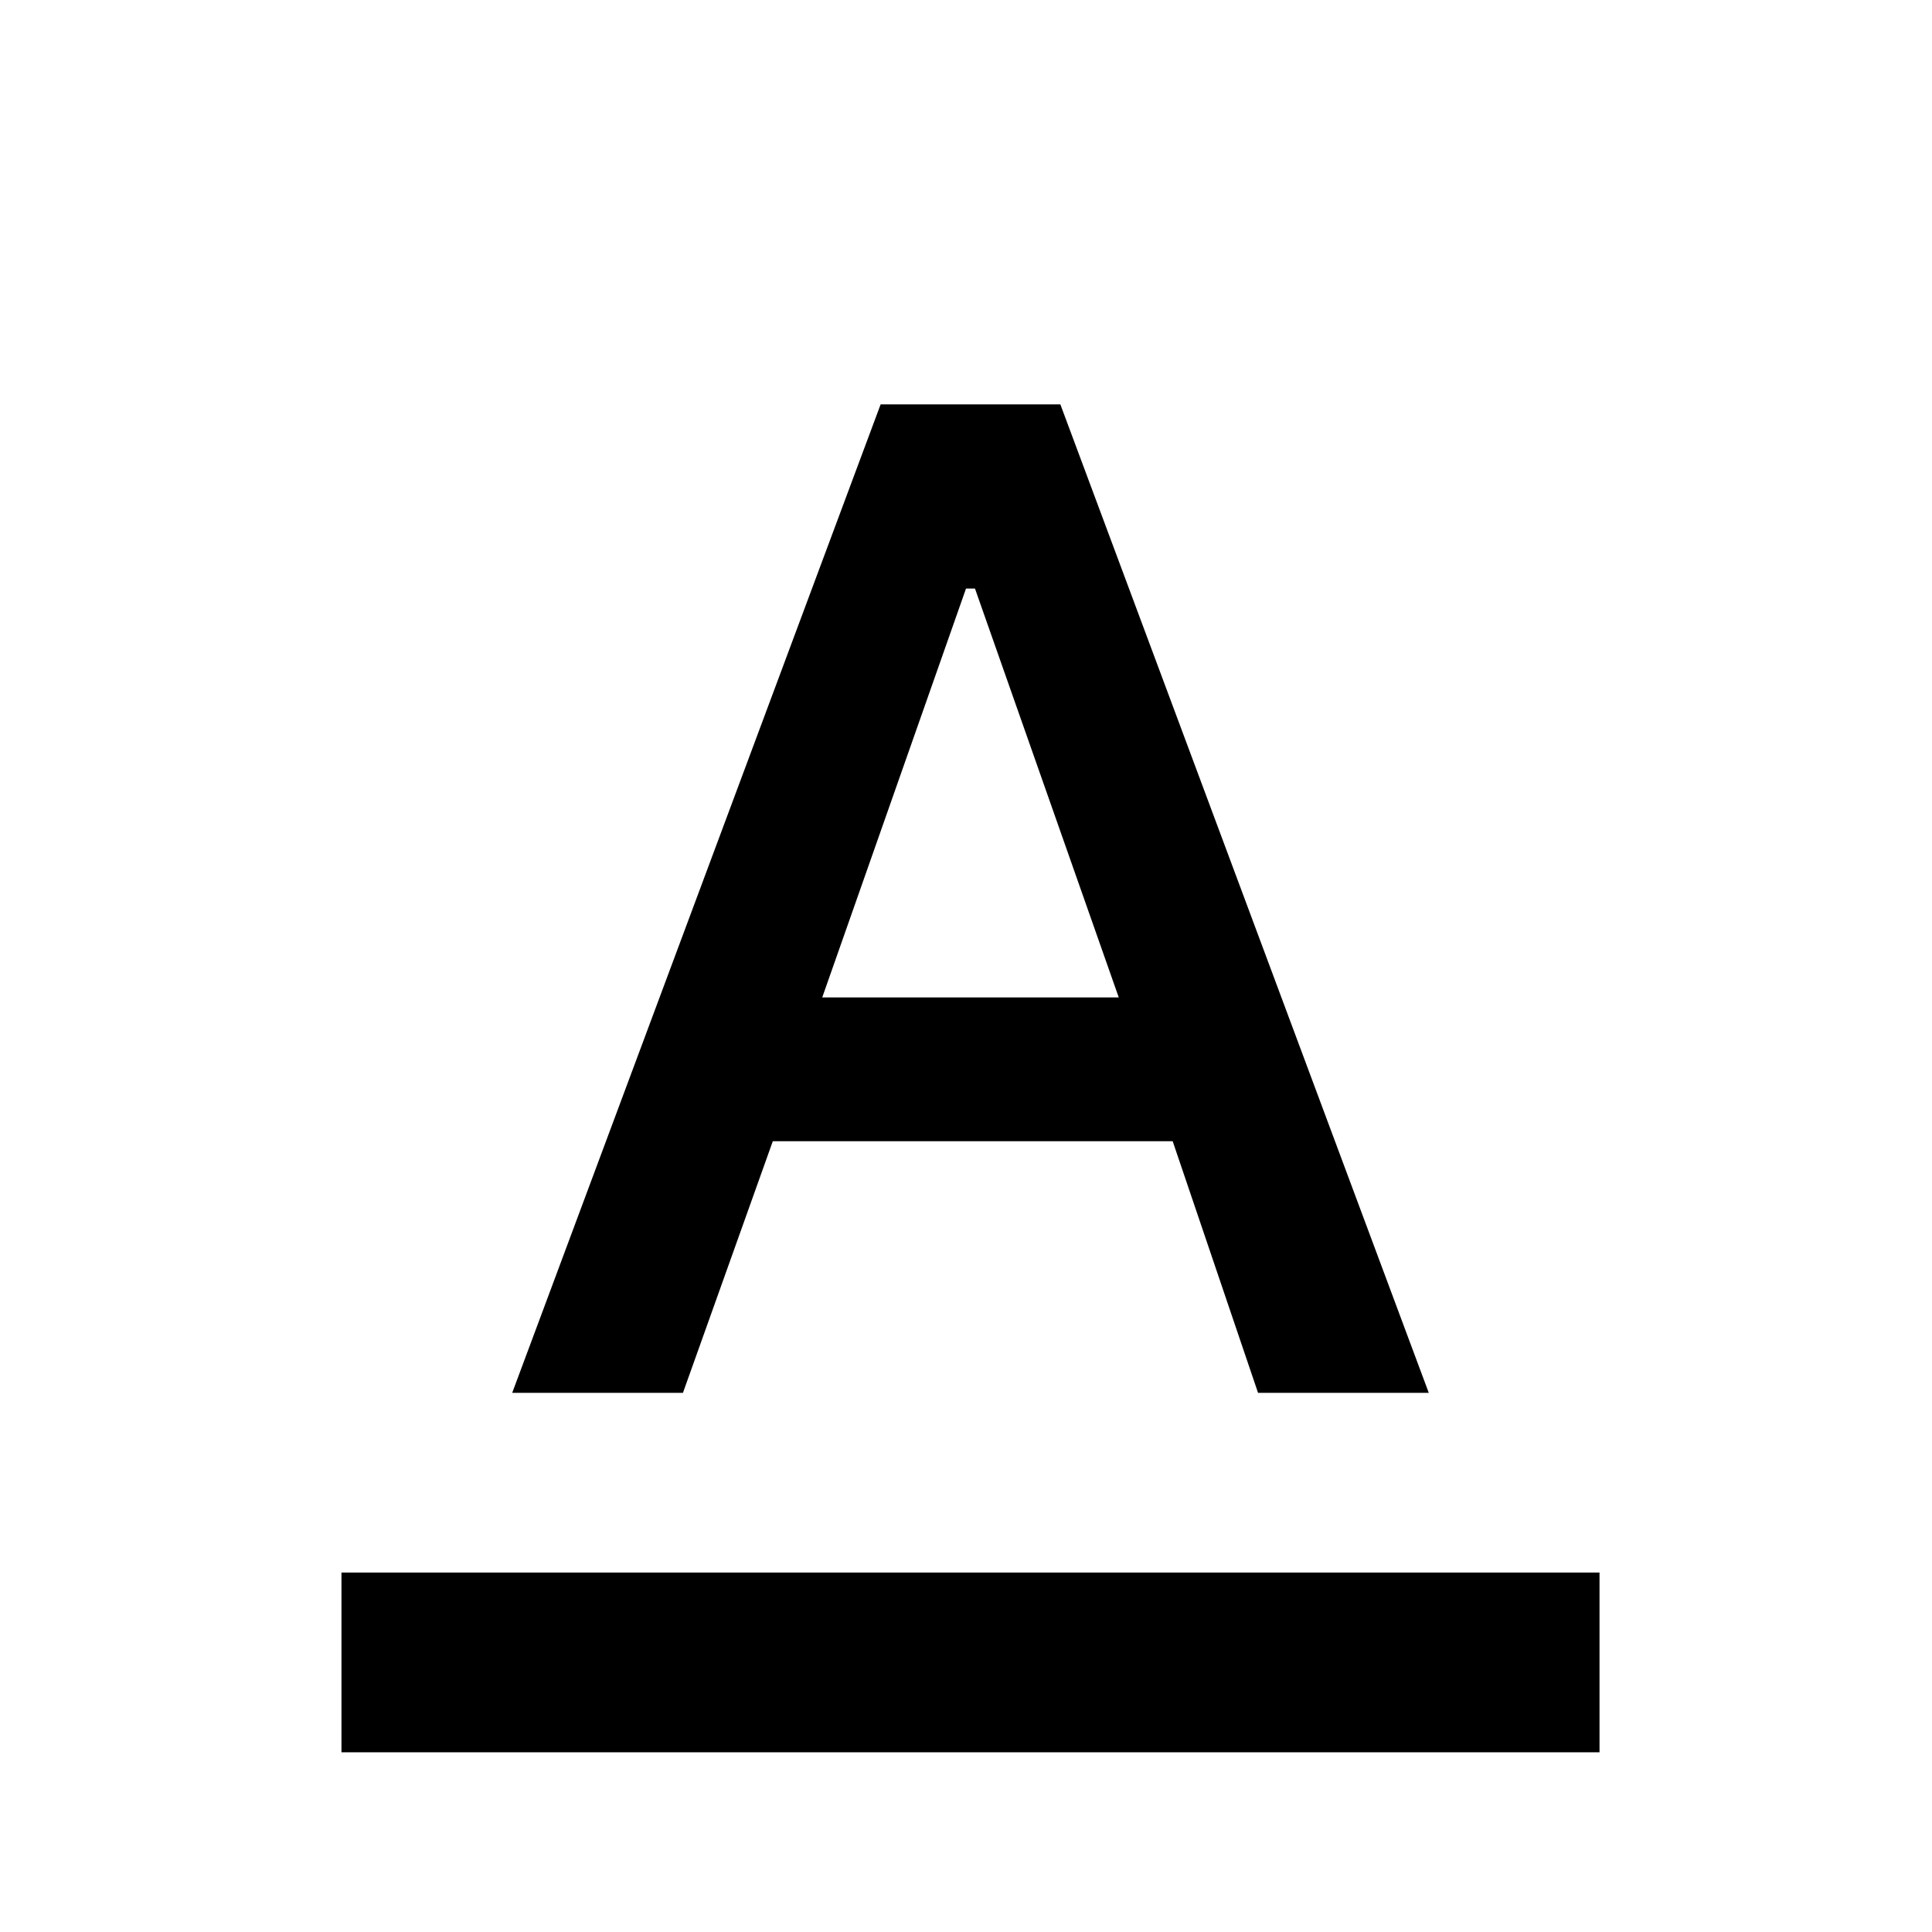
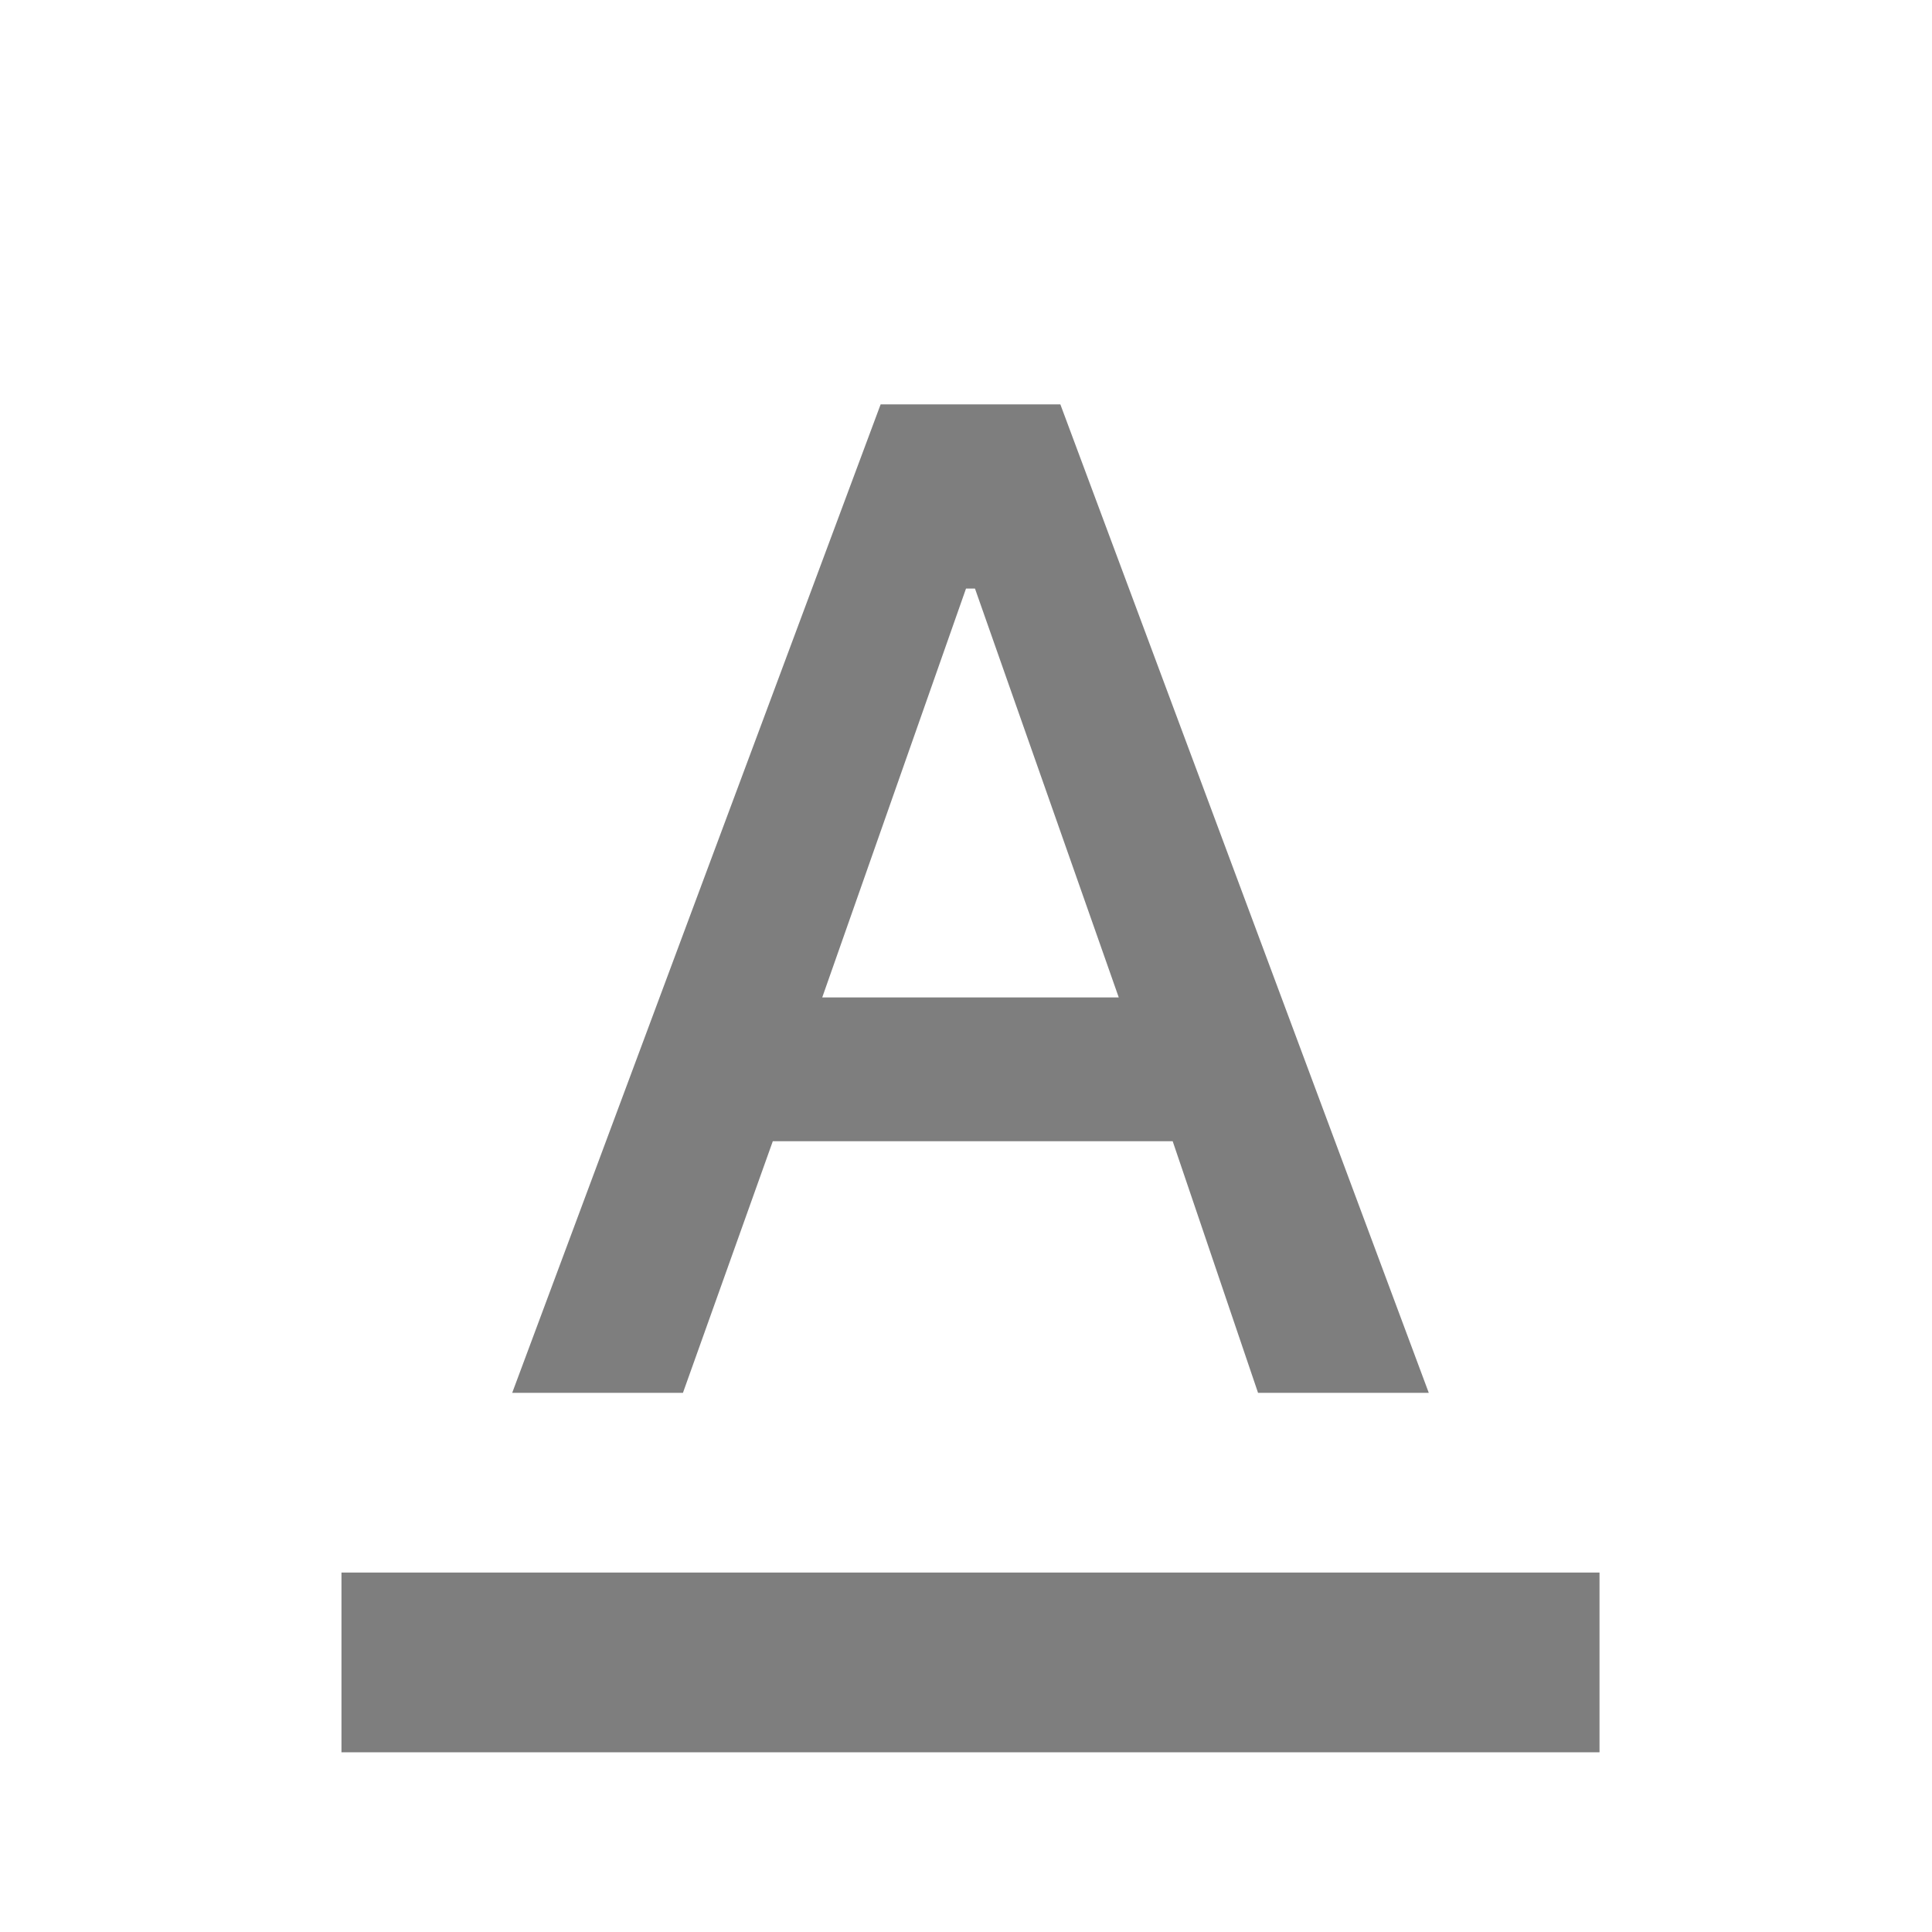
<svg xmlns="http://www.w3.org/2000/svg" width="24" height="24" viewBox="48 -980 860 860">
-   <path d="M200-200v-80h560v80zm76-160 164-440h80l164 440h-76l-38-112H392l-40 112zm138-176h132l-64-182h-4z" />
+   <path fill="#7e7e7e" d="M200-200v-80h560v80zm76-160 164-440h80l164 440h-76l-38-112H392l-40 112zm138-176h132l-64-182h-4z" />
</svg>
